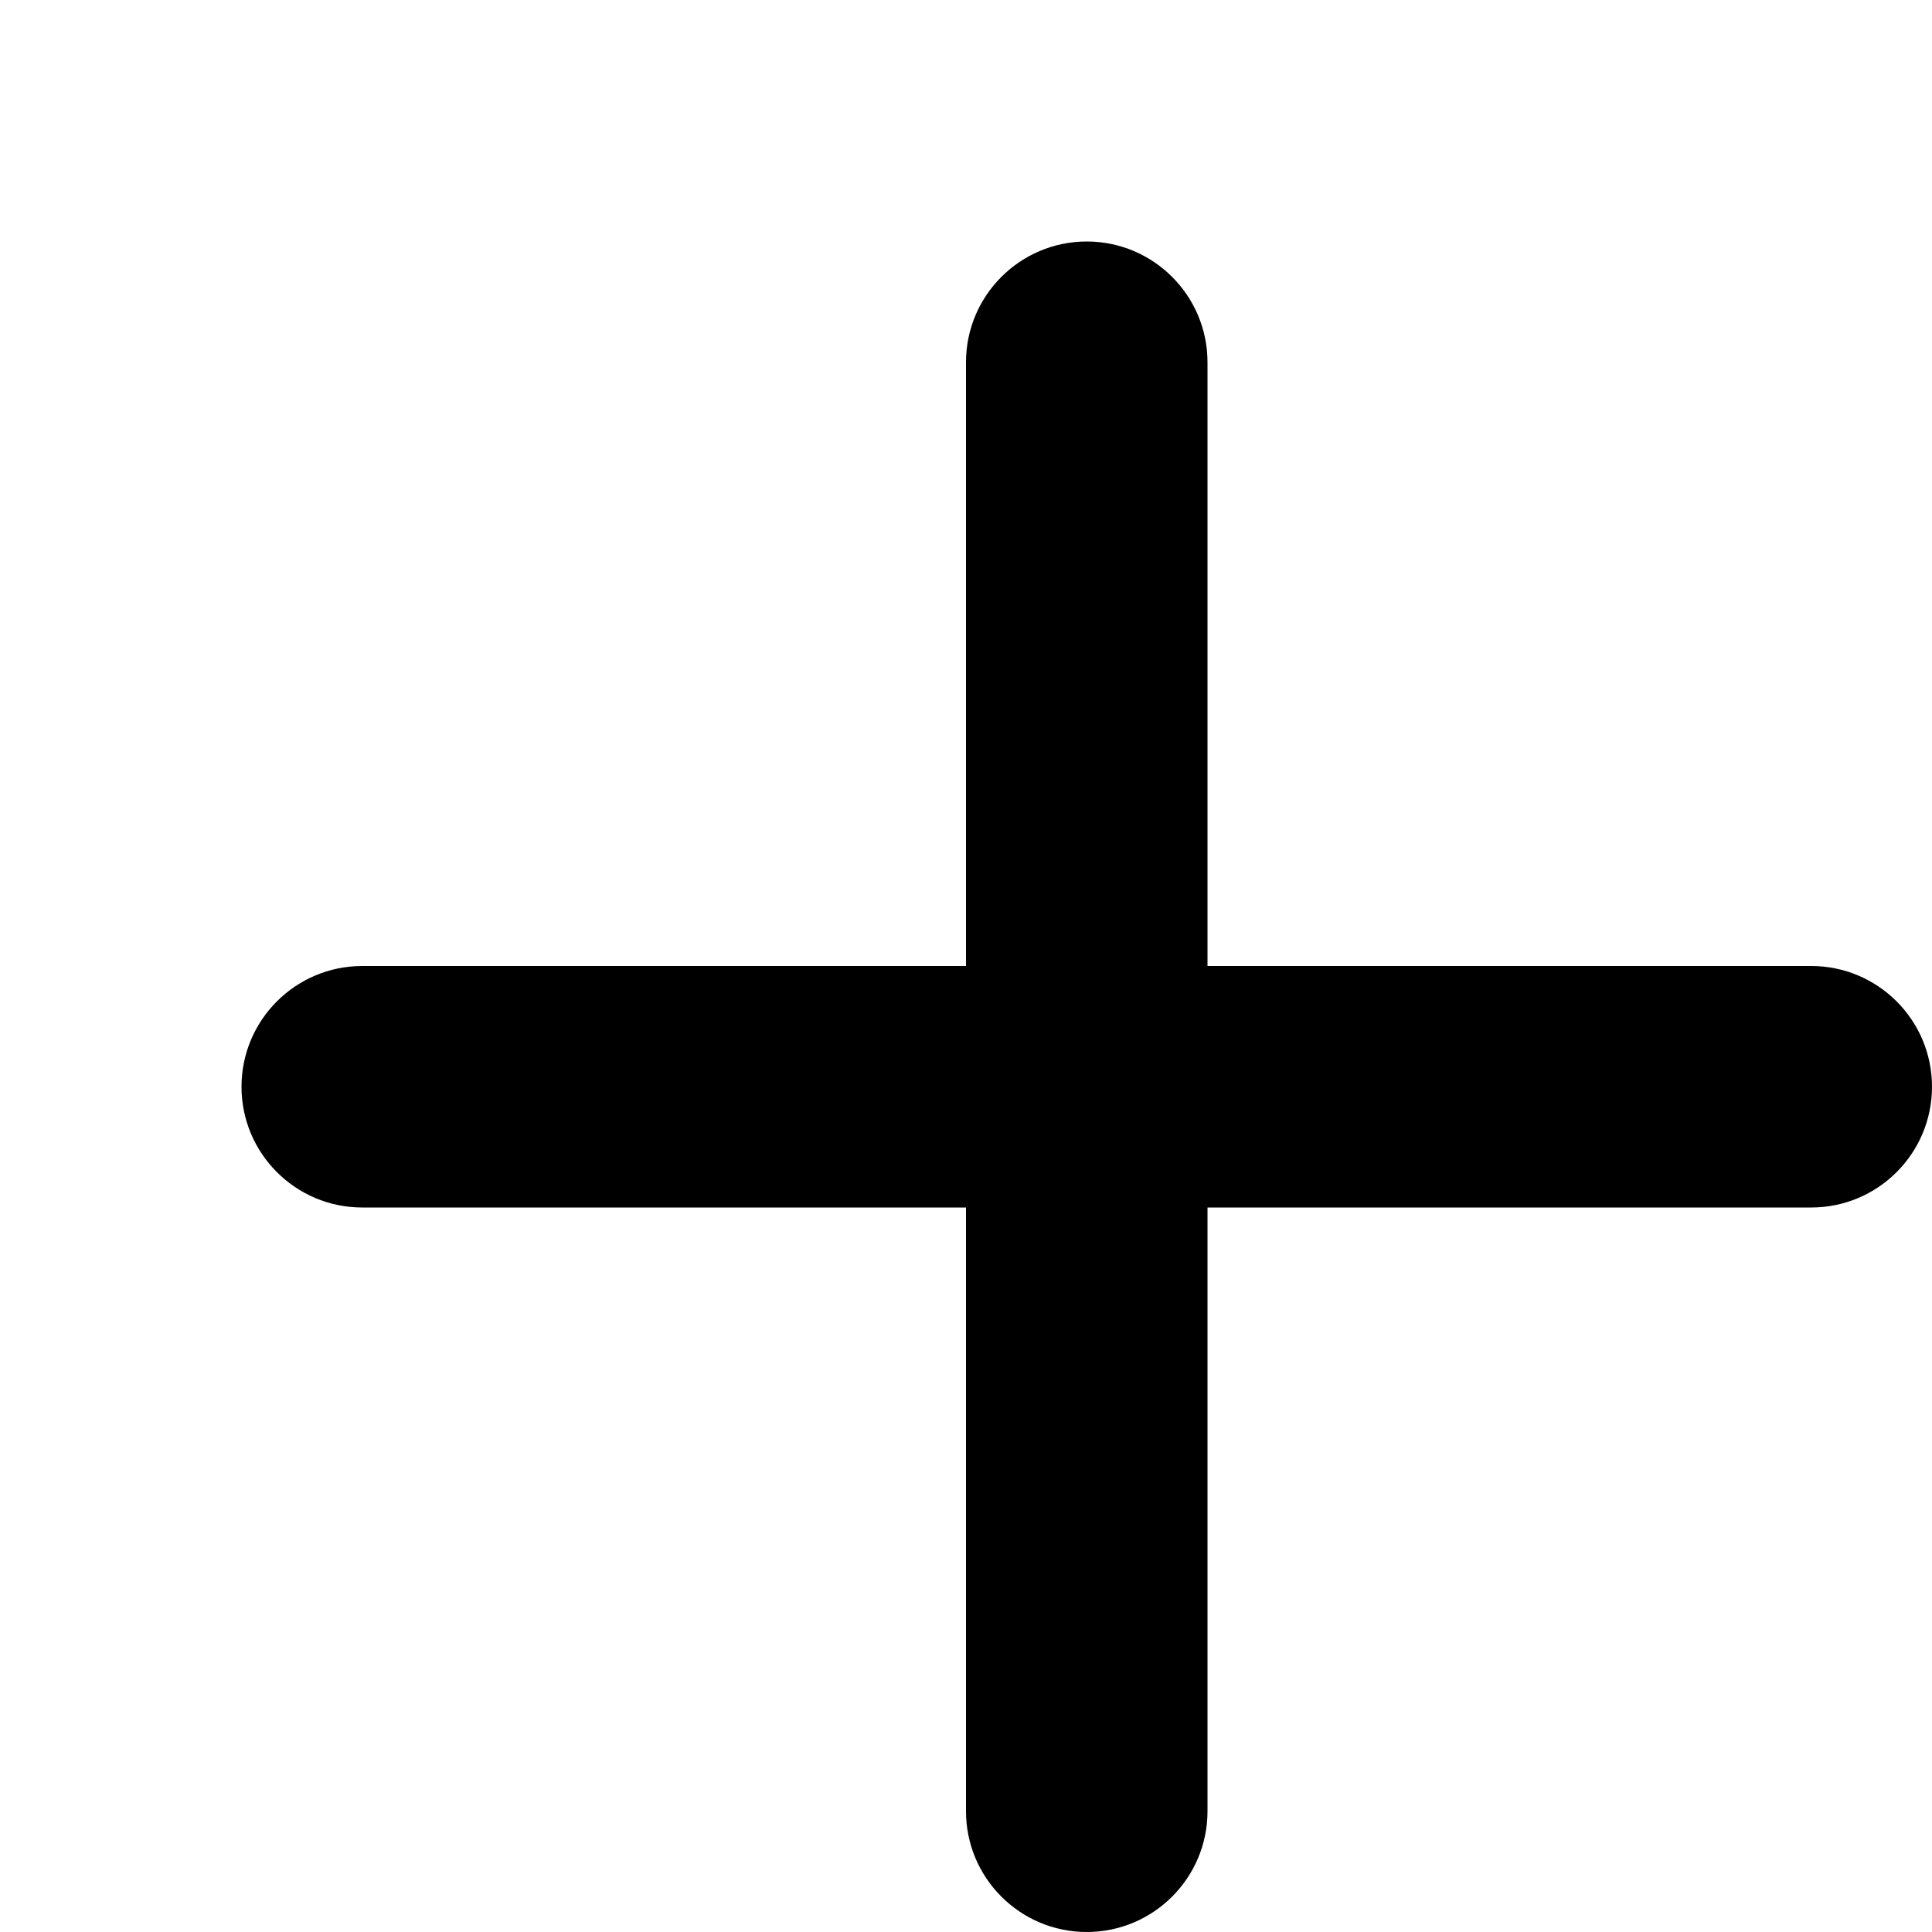
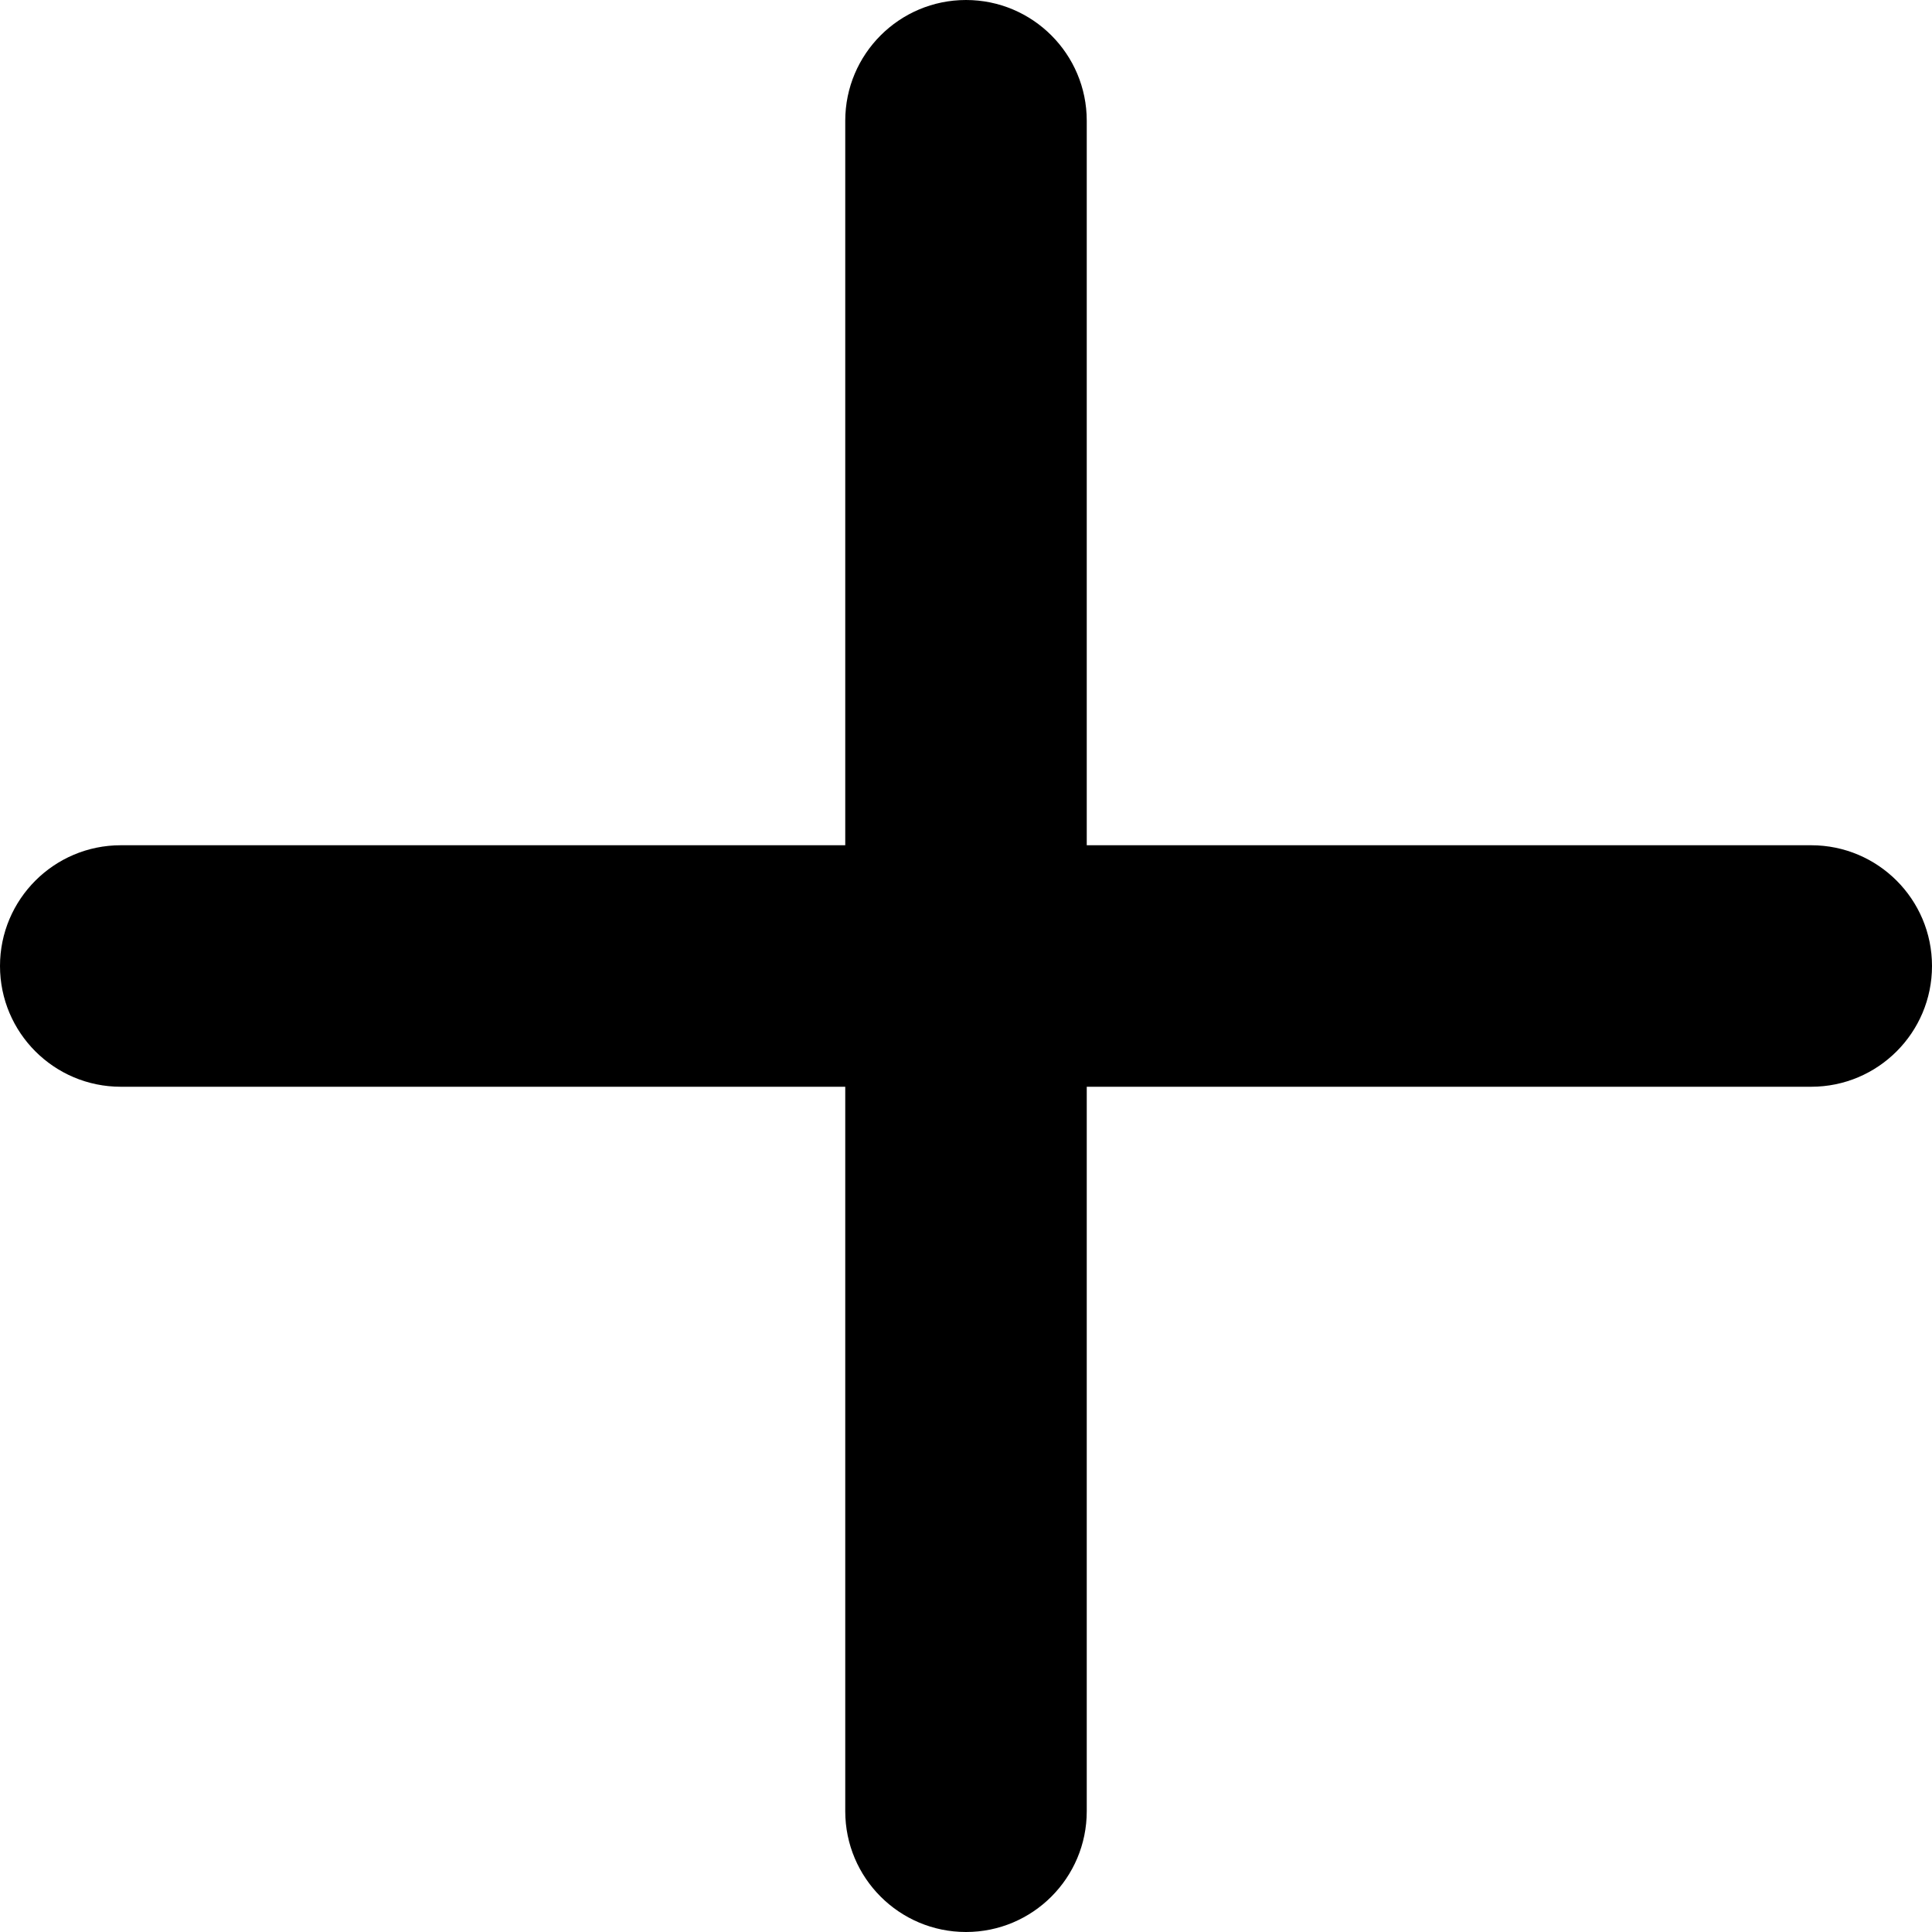
<svg xmlns="http://www.w3.org/2000/svg" width="8" height="8" viewBox="0 0 8 8">
-   <path d="M5 4l0-2.5c0-.276-.224-.5-.5-.5-.276 0-.5.224-.5.5L4 4 1.5 4c-.276 0-.5.224-.5.5 0 .276.224.5.5.5L4 5l0 2.5c0 .276.224.5.5.5.276 0 .5-.224.5-.5L5 5l2.5 0c.276 0 .5-.224.5-.5 0-.276-.224-.5-.5-.5L5 4z" fill="#000" fill-rule="evenodd" />
+   <path d="M4.5 3.5l3 0c.276 0 .5.224.5.5 0 .276-.224.5-.5.5l-3 0 0 3c0 .276-.224.5-.5.5-.276 0-.5-.224-.5-.5l0-3-3 0C.224 4.5 0 4.276 0 4c0-.276.224-.5.5-.5l3 0 0-3c0-.276.224-.5.5-.5.276 0 .5.224.5.5l0 3z" fill="#000" fill-rule="evenodd" />
</svg>
